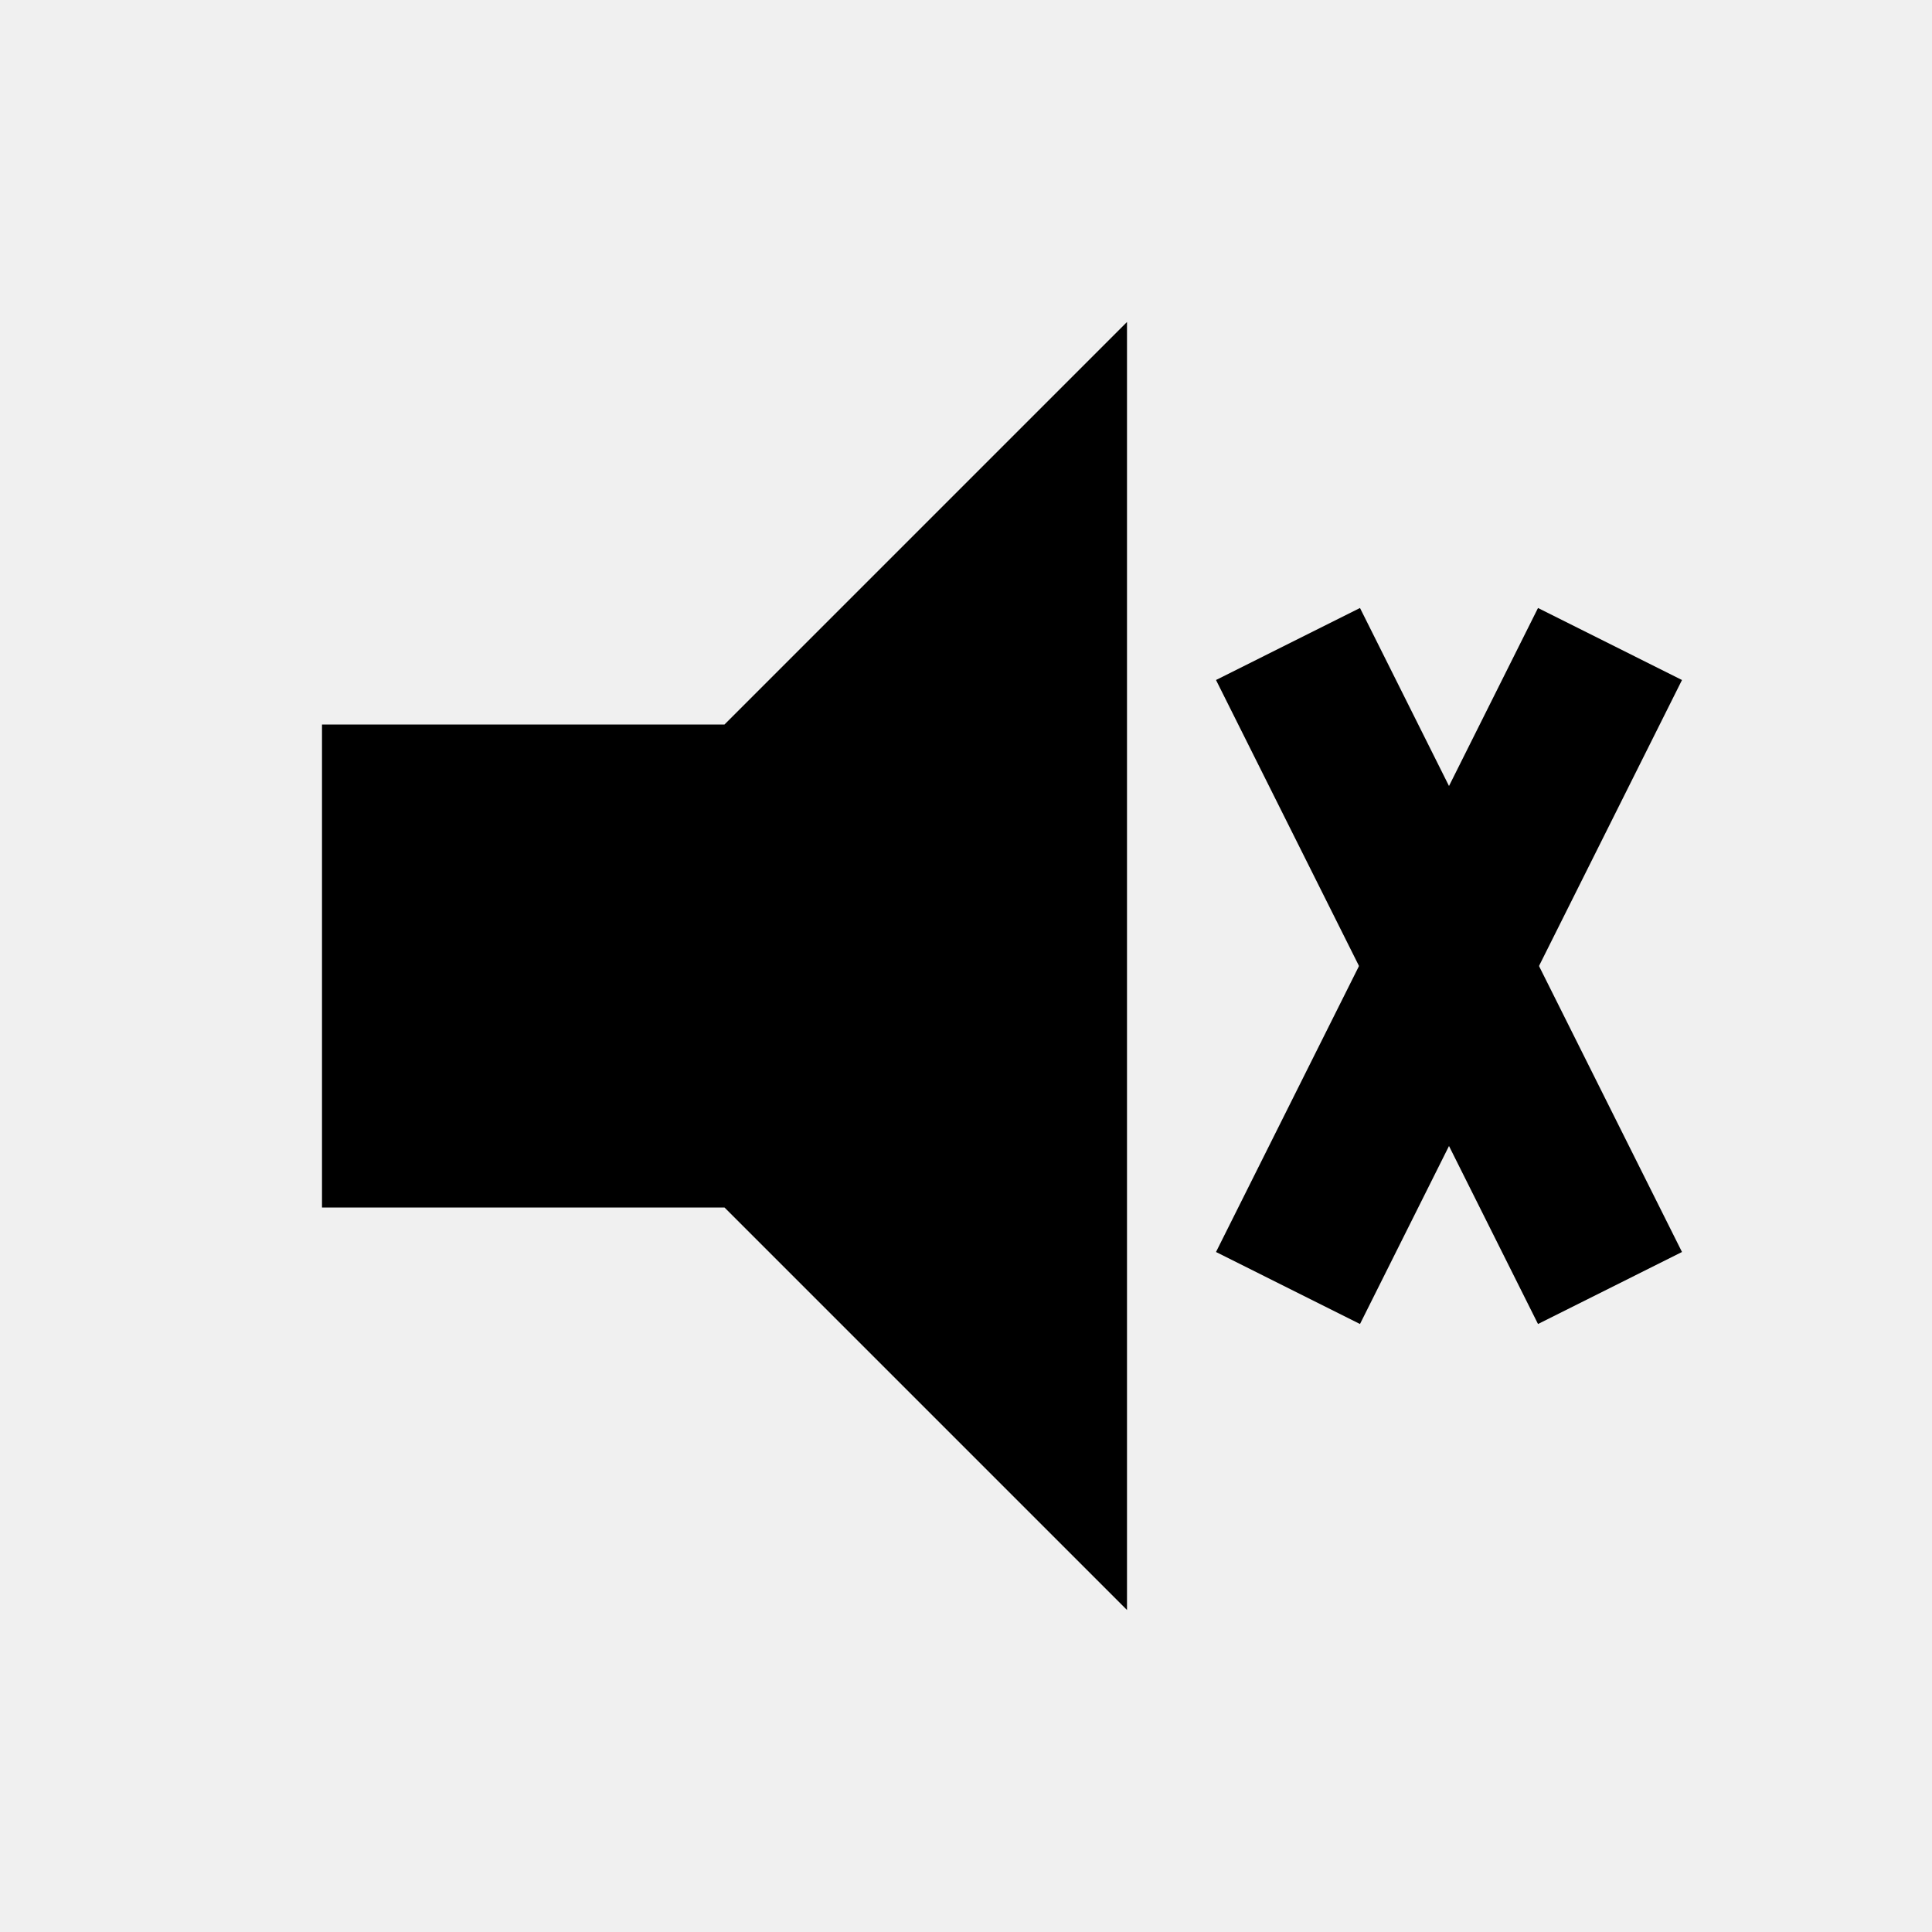
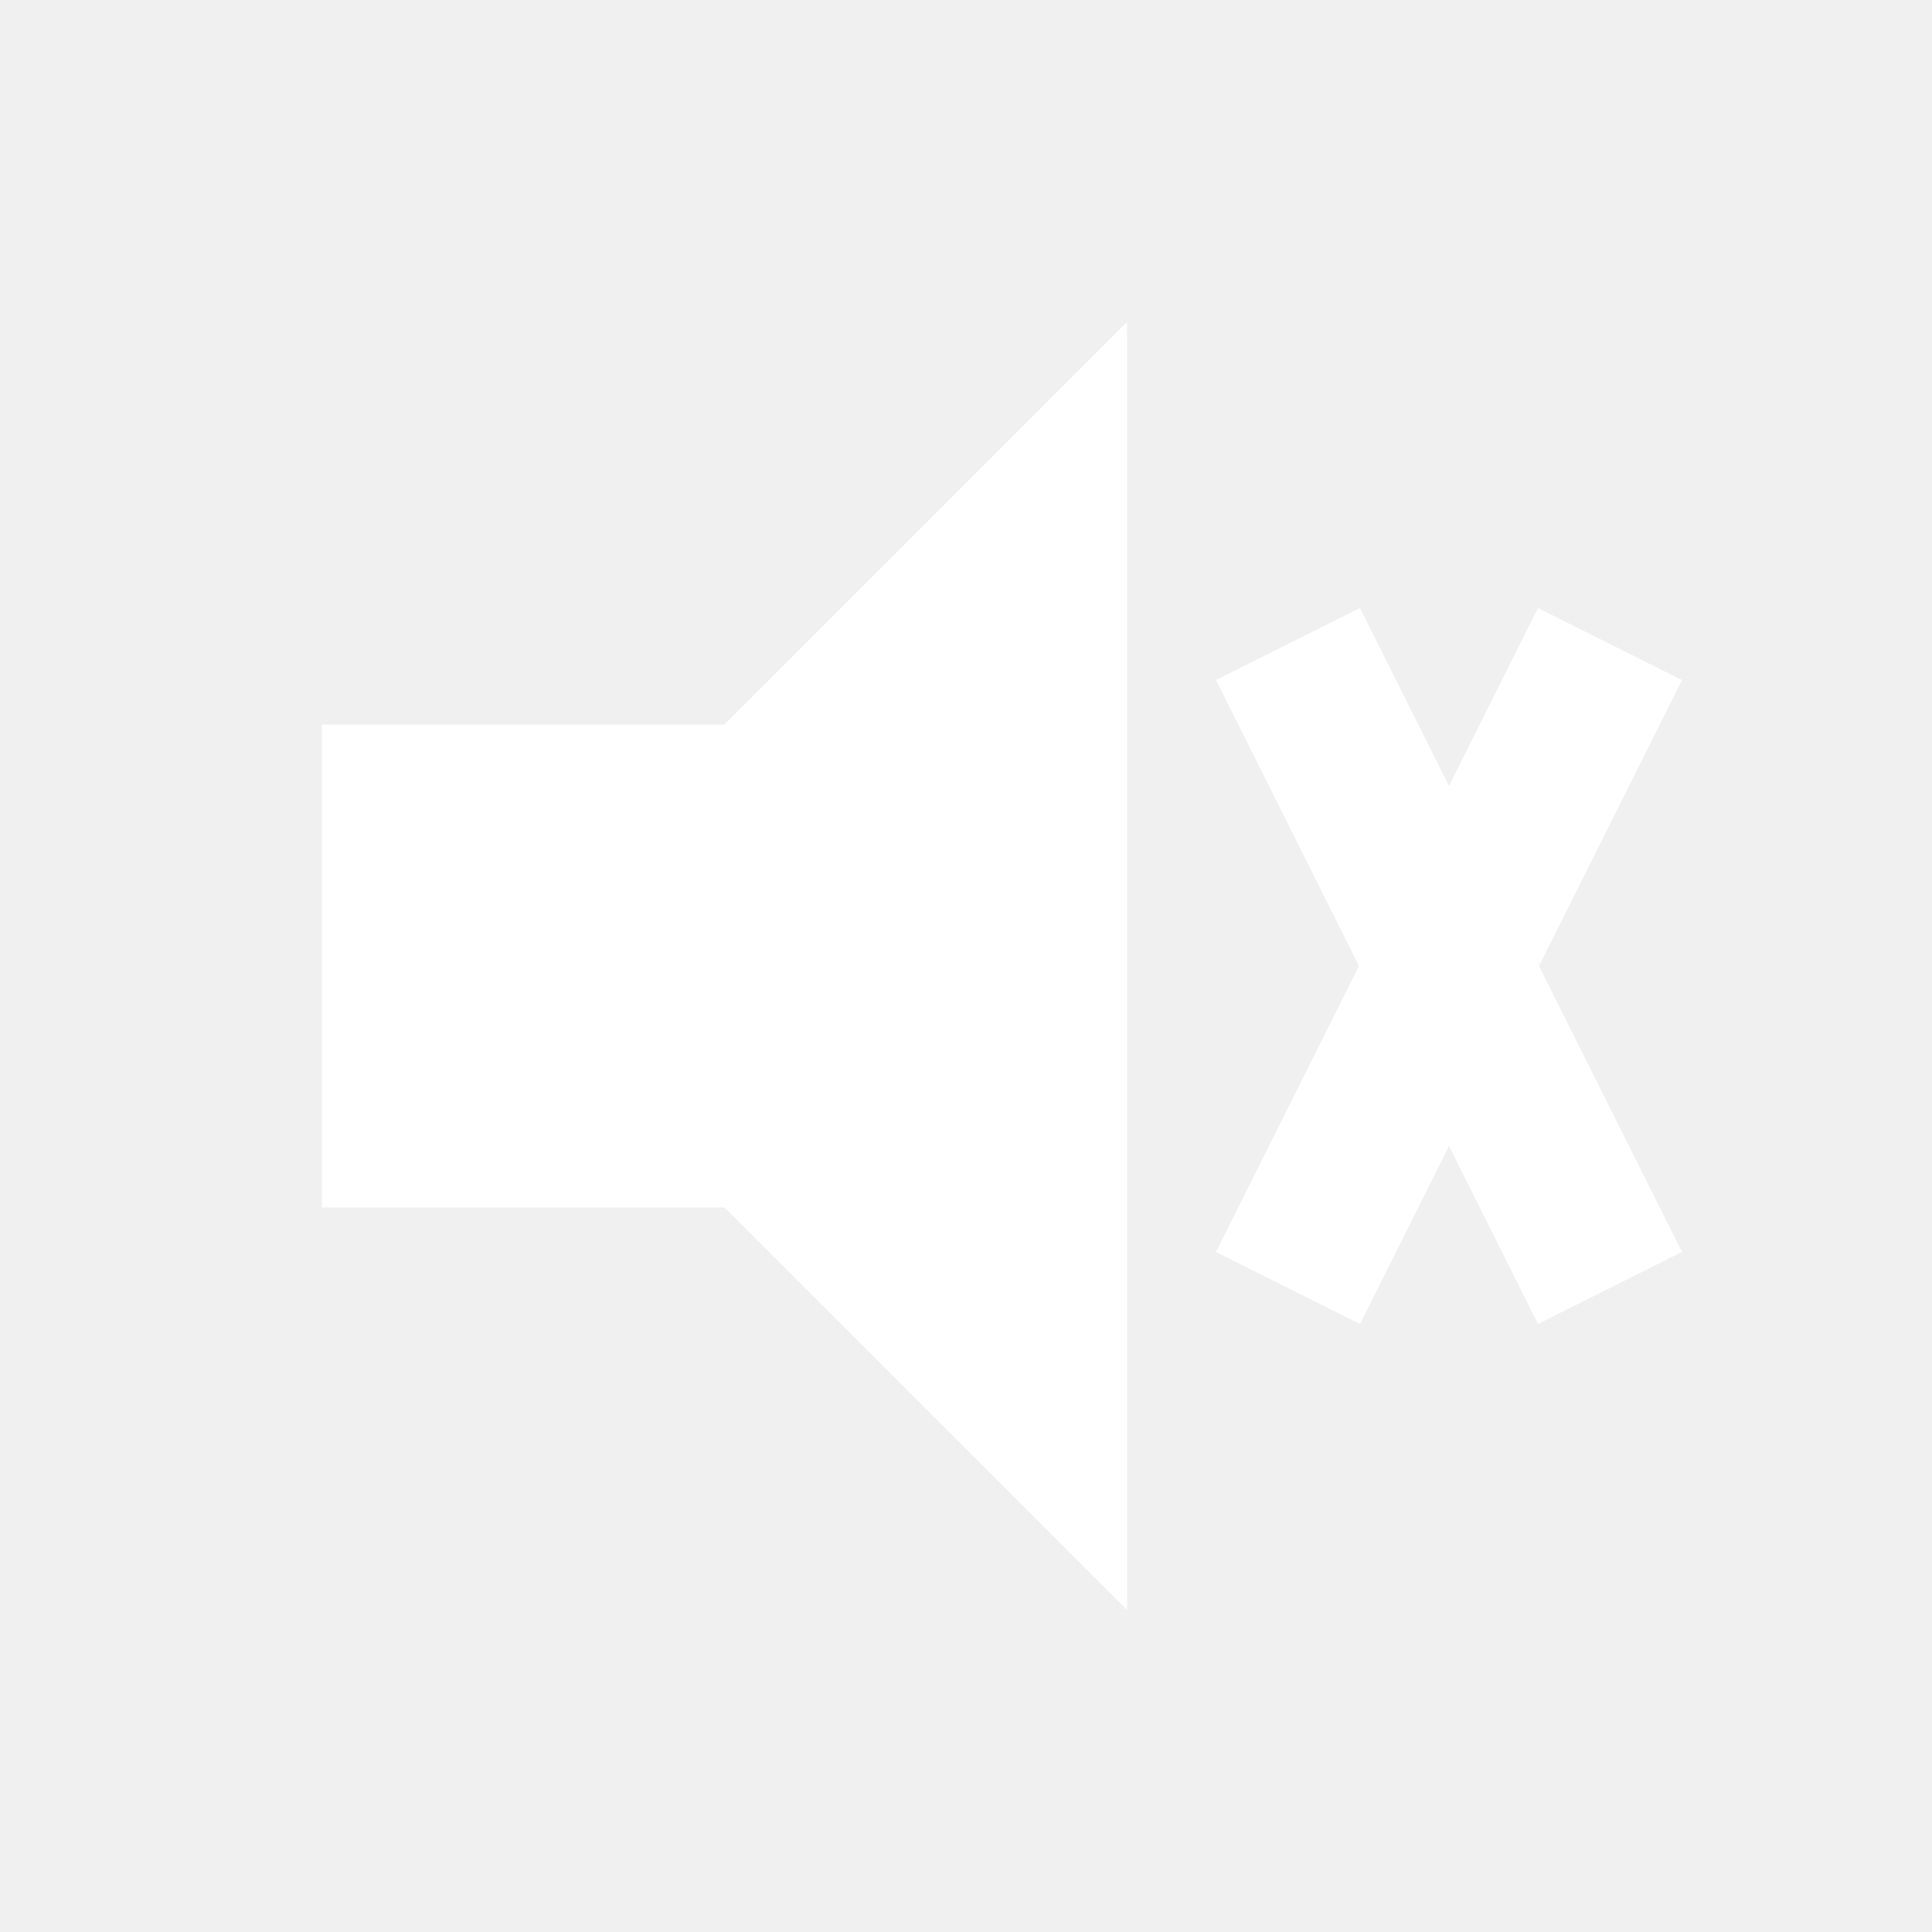
- <svg xmlns="http://www.w3.org/2000/svg" viewBox="0 0 24 24" fill="black">
+ <svg xmlns="http://www.w3.org/2000/svg" viewBox="0 0 24 24" fill="white">
  <polygon points="4,9 4,15 9,15 14,20 14,4 9,9" />
-   <line x1="16" y1="8" x2="20" y2="16" stroke="black" stroke-width="2" />
-   <line x1="20" y1="8" x2="16" y2="16" stroke="black" stroke-width="2" />
+   <line x1="16" y1="8" x2="20" y2="16" stroke="white" stroke-width="2" />
+   <line x1="20" y1="8" x2="16" y2="16" stroke="white" stroke-width="2" />
</svg>
